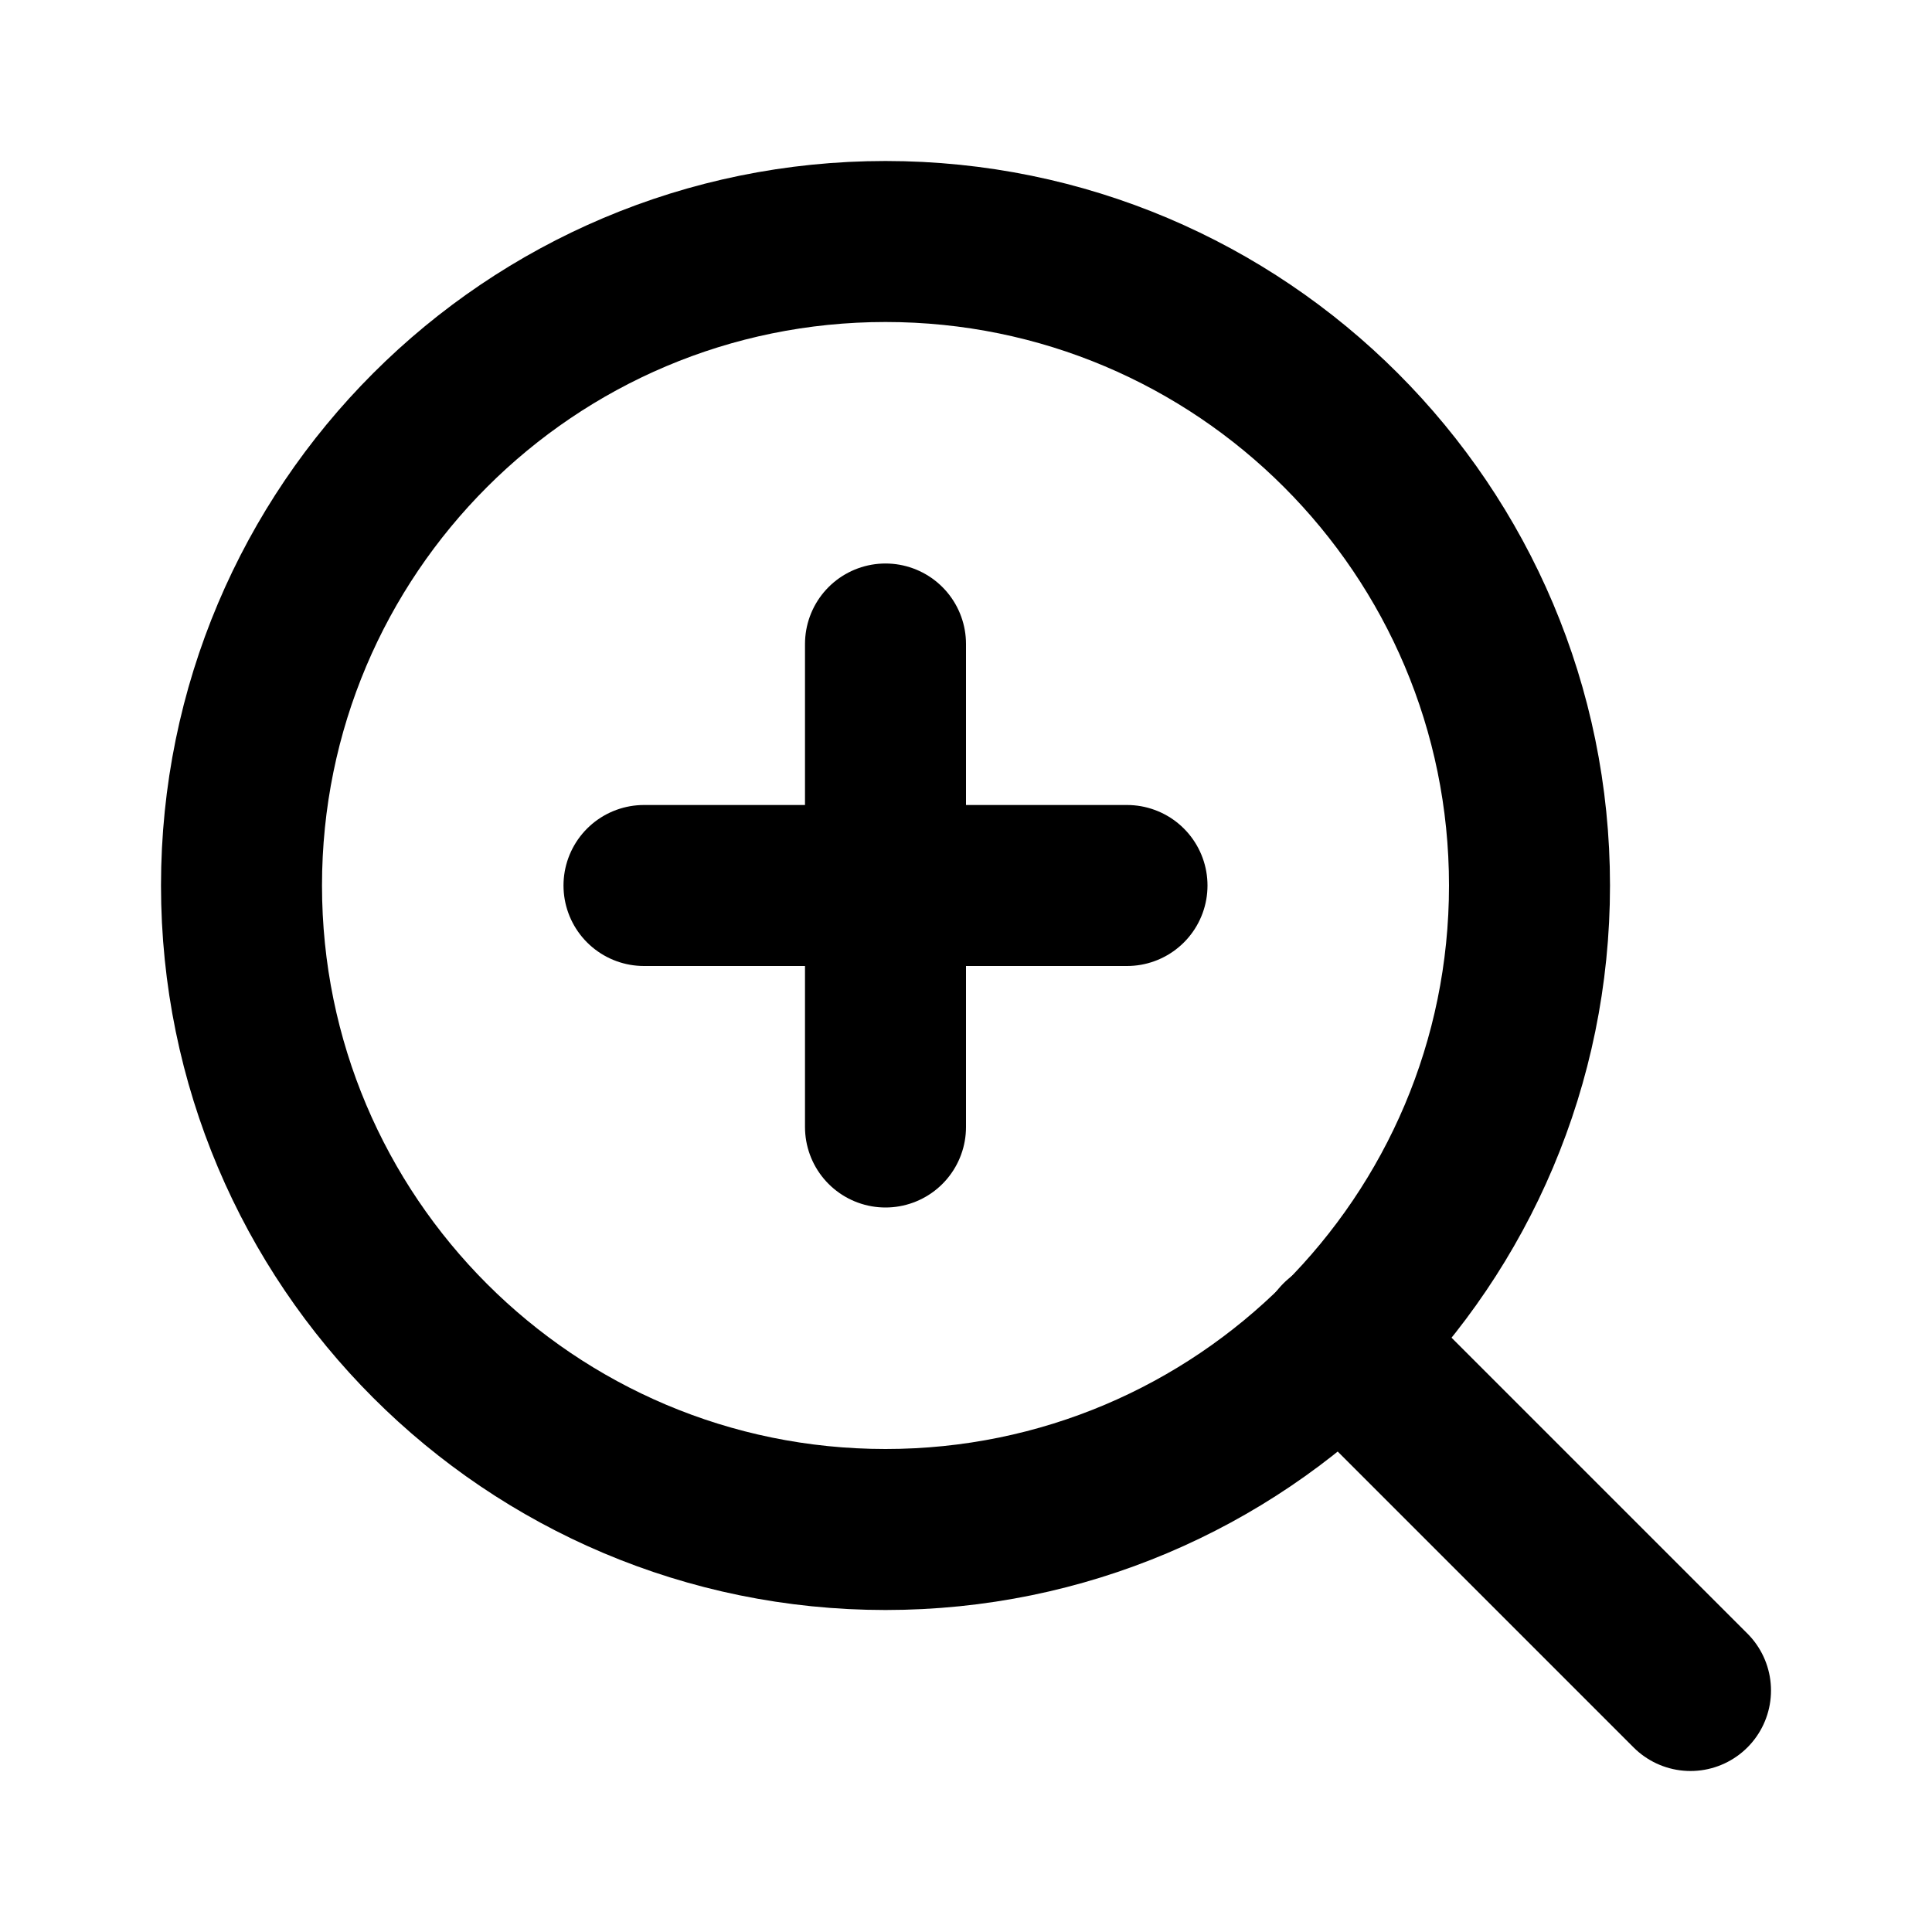
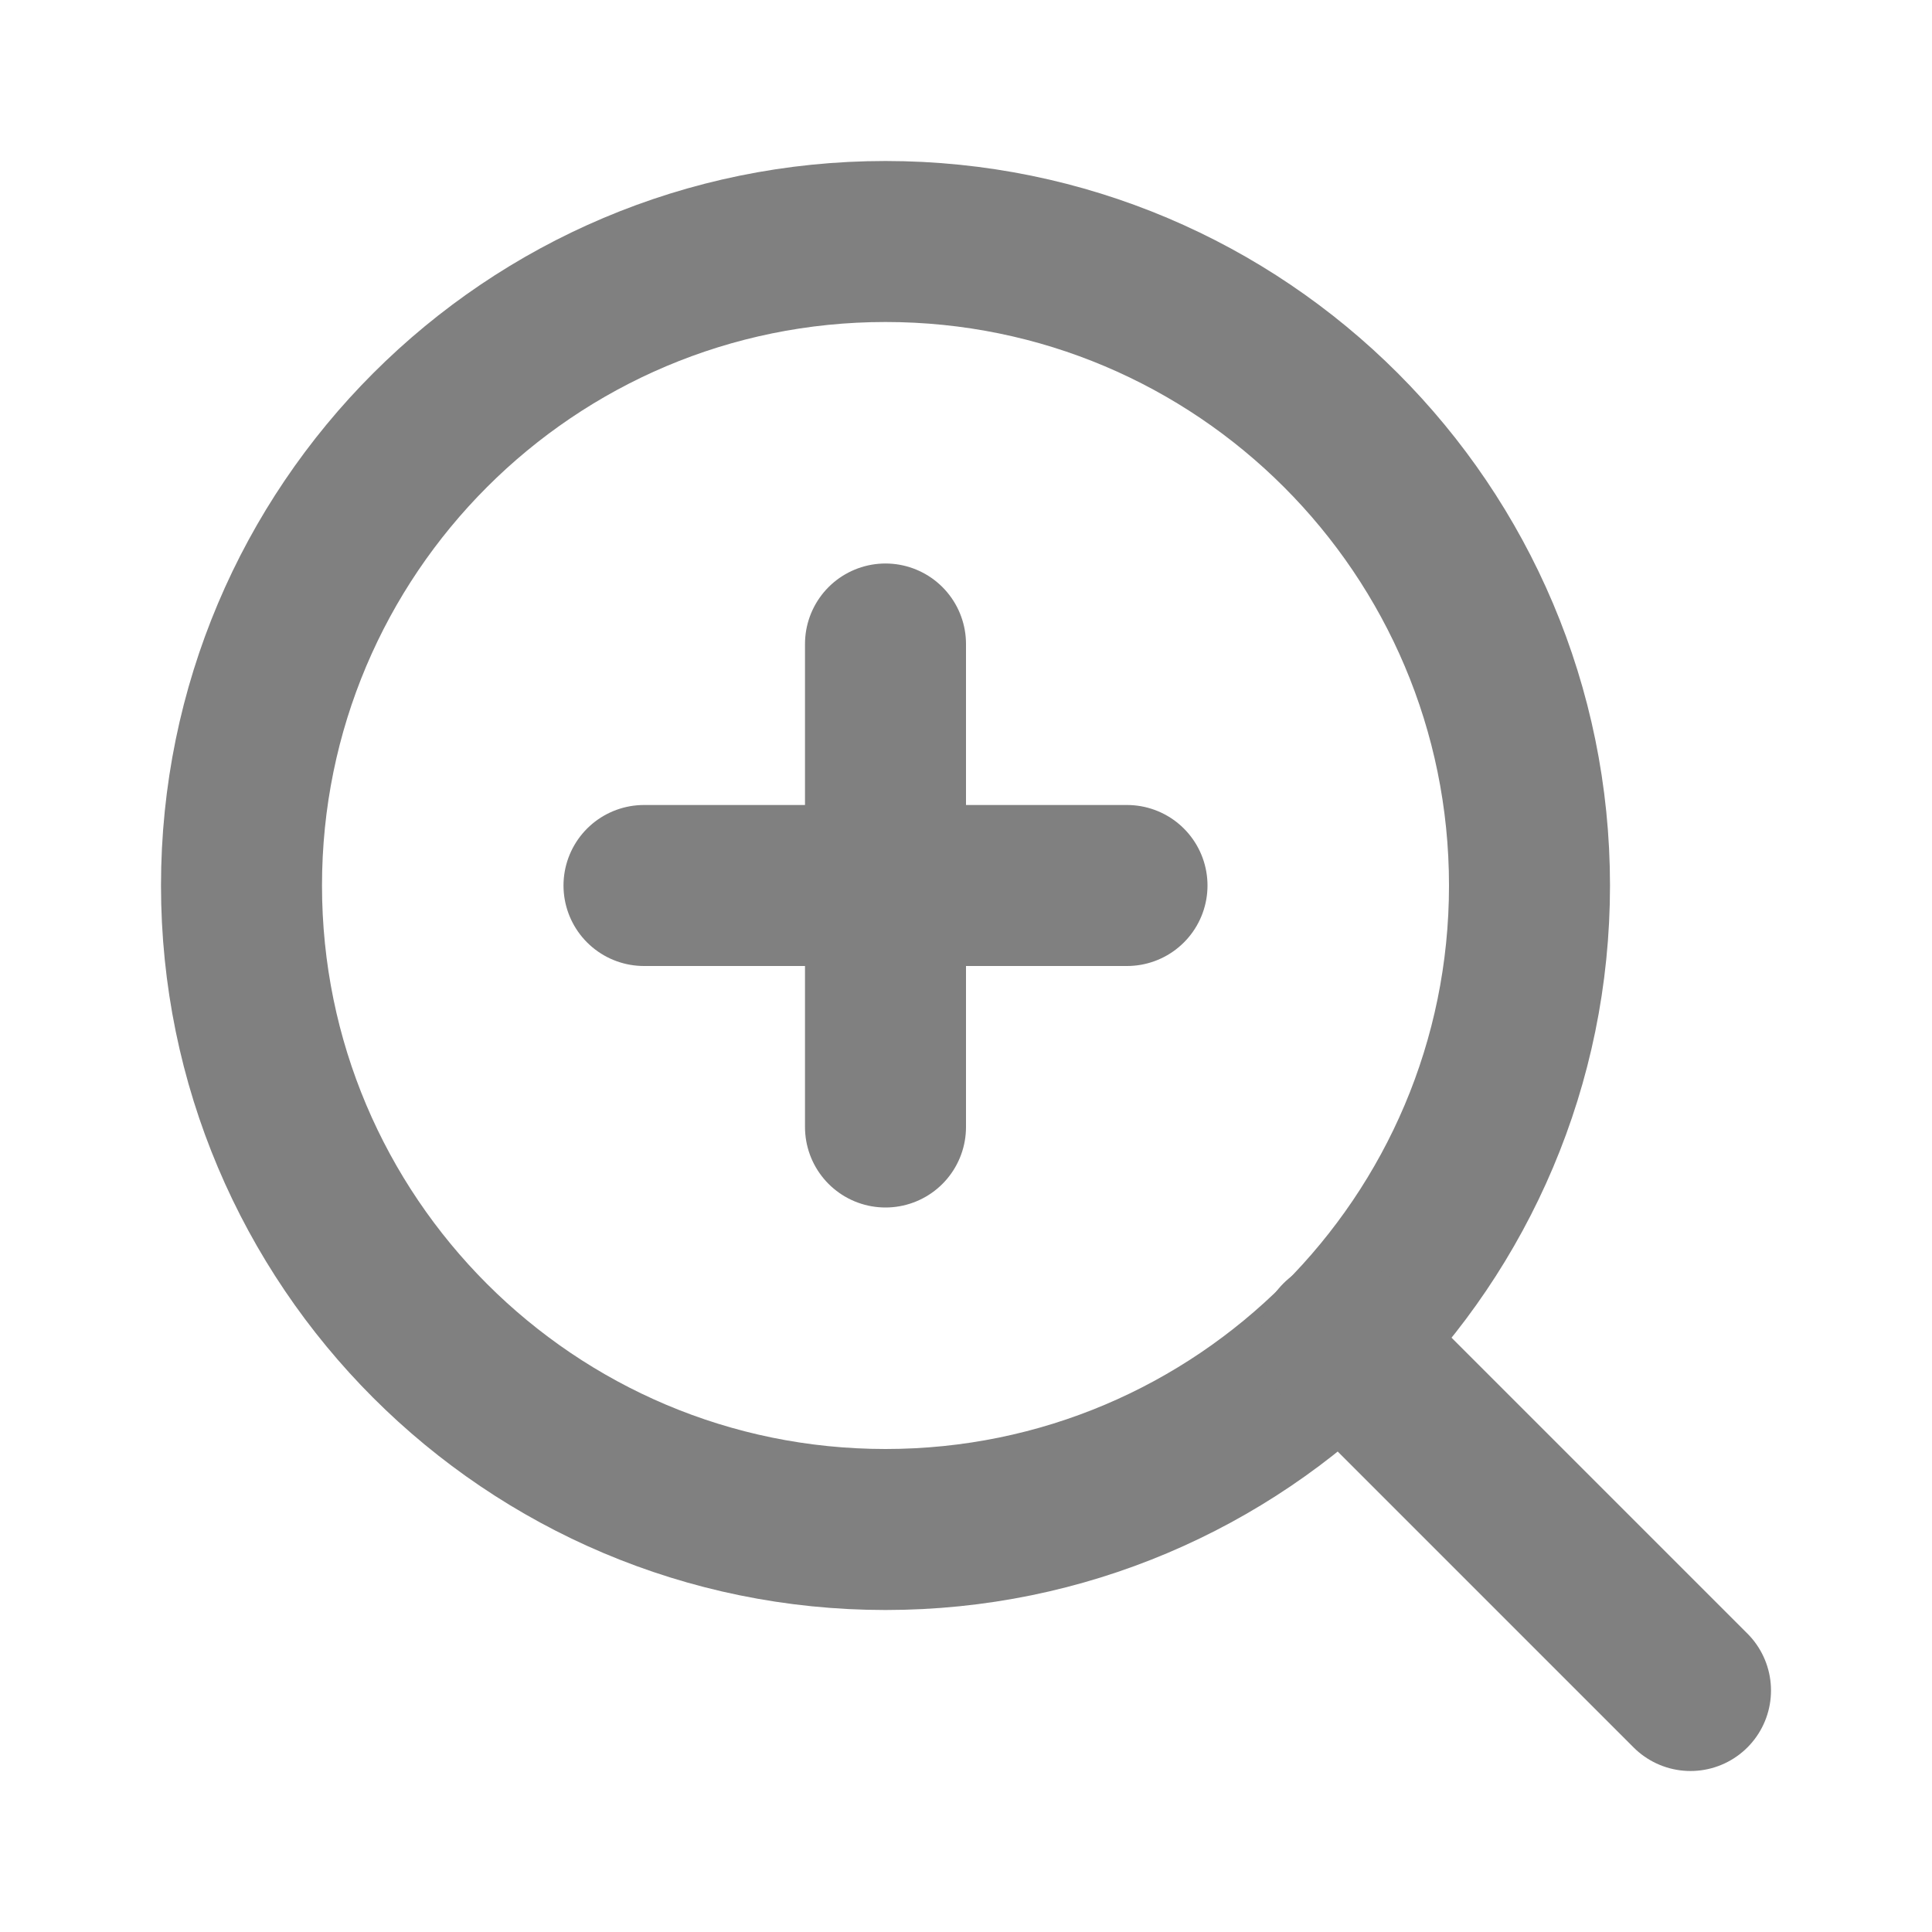
- <svg xmlns="http://www.w3.org/2000/svg" width="24" height="24" viewBox="0 0 24 24" fill="none" stroke="currentColor" stroke-width="2" stroke-linecap="round" stroke-linejoin="round" class="feather feather-zoom-in">
-   <circle cx="11" cy="11" r="8" />
-   <line x1="21" y1="21" x2="16.65" y2="16.65" />
-   <line x1="11" y1="8" x2="11" y2="14" />
-   <line x1="8" y1="11" x2="14" y2="11" />
+ <svg xmlns="http://www.w3.org/2000/svg" width="24" height="24" viewBox="0 0 24 24" fill="none" stroke="currentColor" stroke-width="2" stroke-linecap="round" stroke-linejoin="round" class="feather feather-zoom-in" version="1.1" id="svg11853">
+   <defs id="defs11857" />
+   <circle cx="11" cy="11" r="8" id="circle11845" style="stroke:#808080" />
+   <line x1="21" y1="21" x2="16.65" y2="16.65" id="line11847" style="stroke:#808080" />
+   <line x1="11" y1="8" x2="11" y2="14" id="line11849" style="stroke:#808080" />
+   <line x1="8" y1="11" x2="14" y2="11" id="line11851" style="stroke:#808080" />
</svg>
